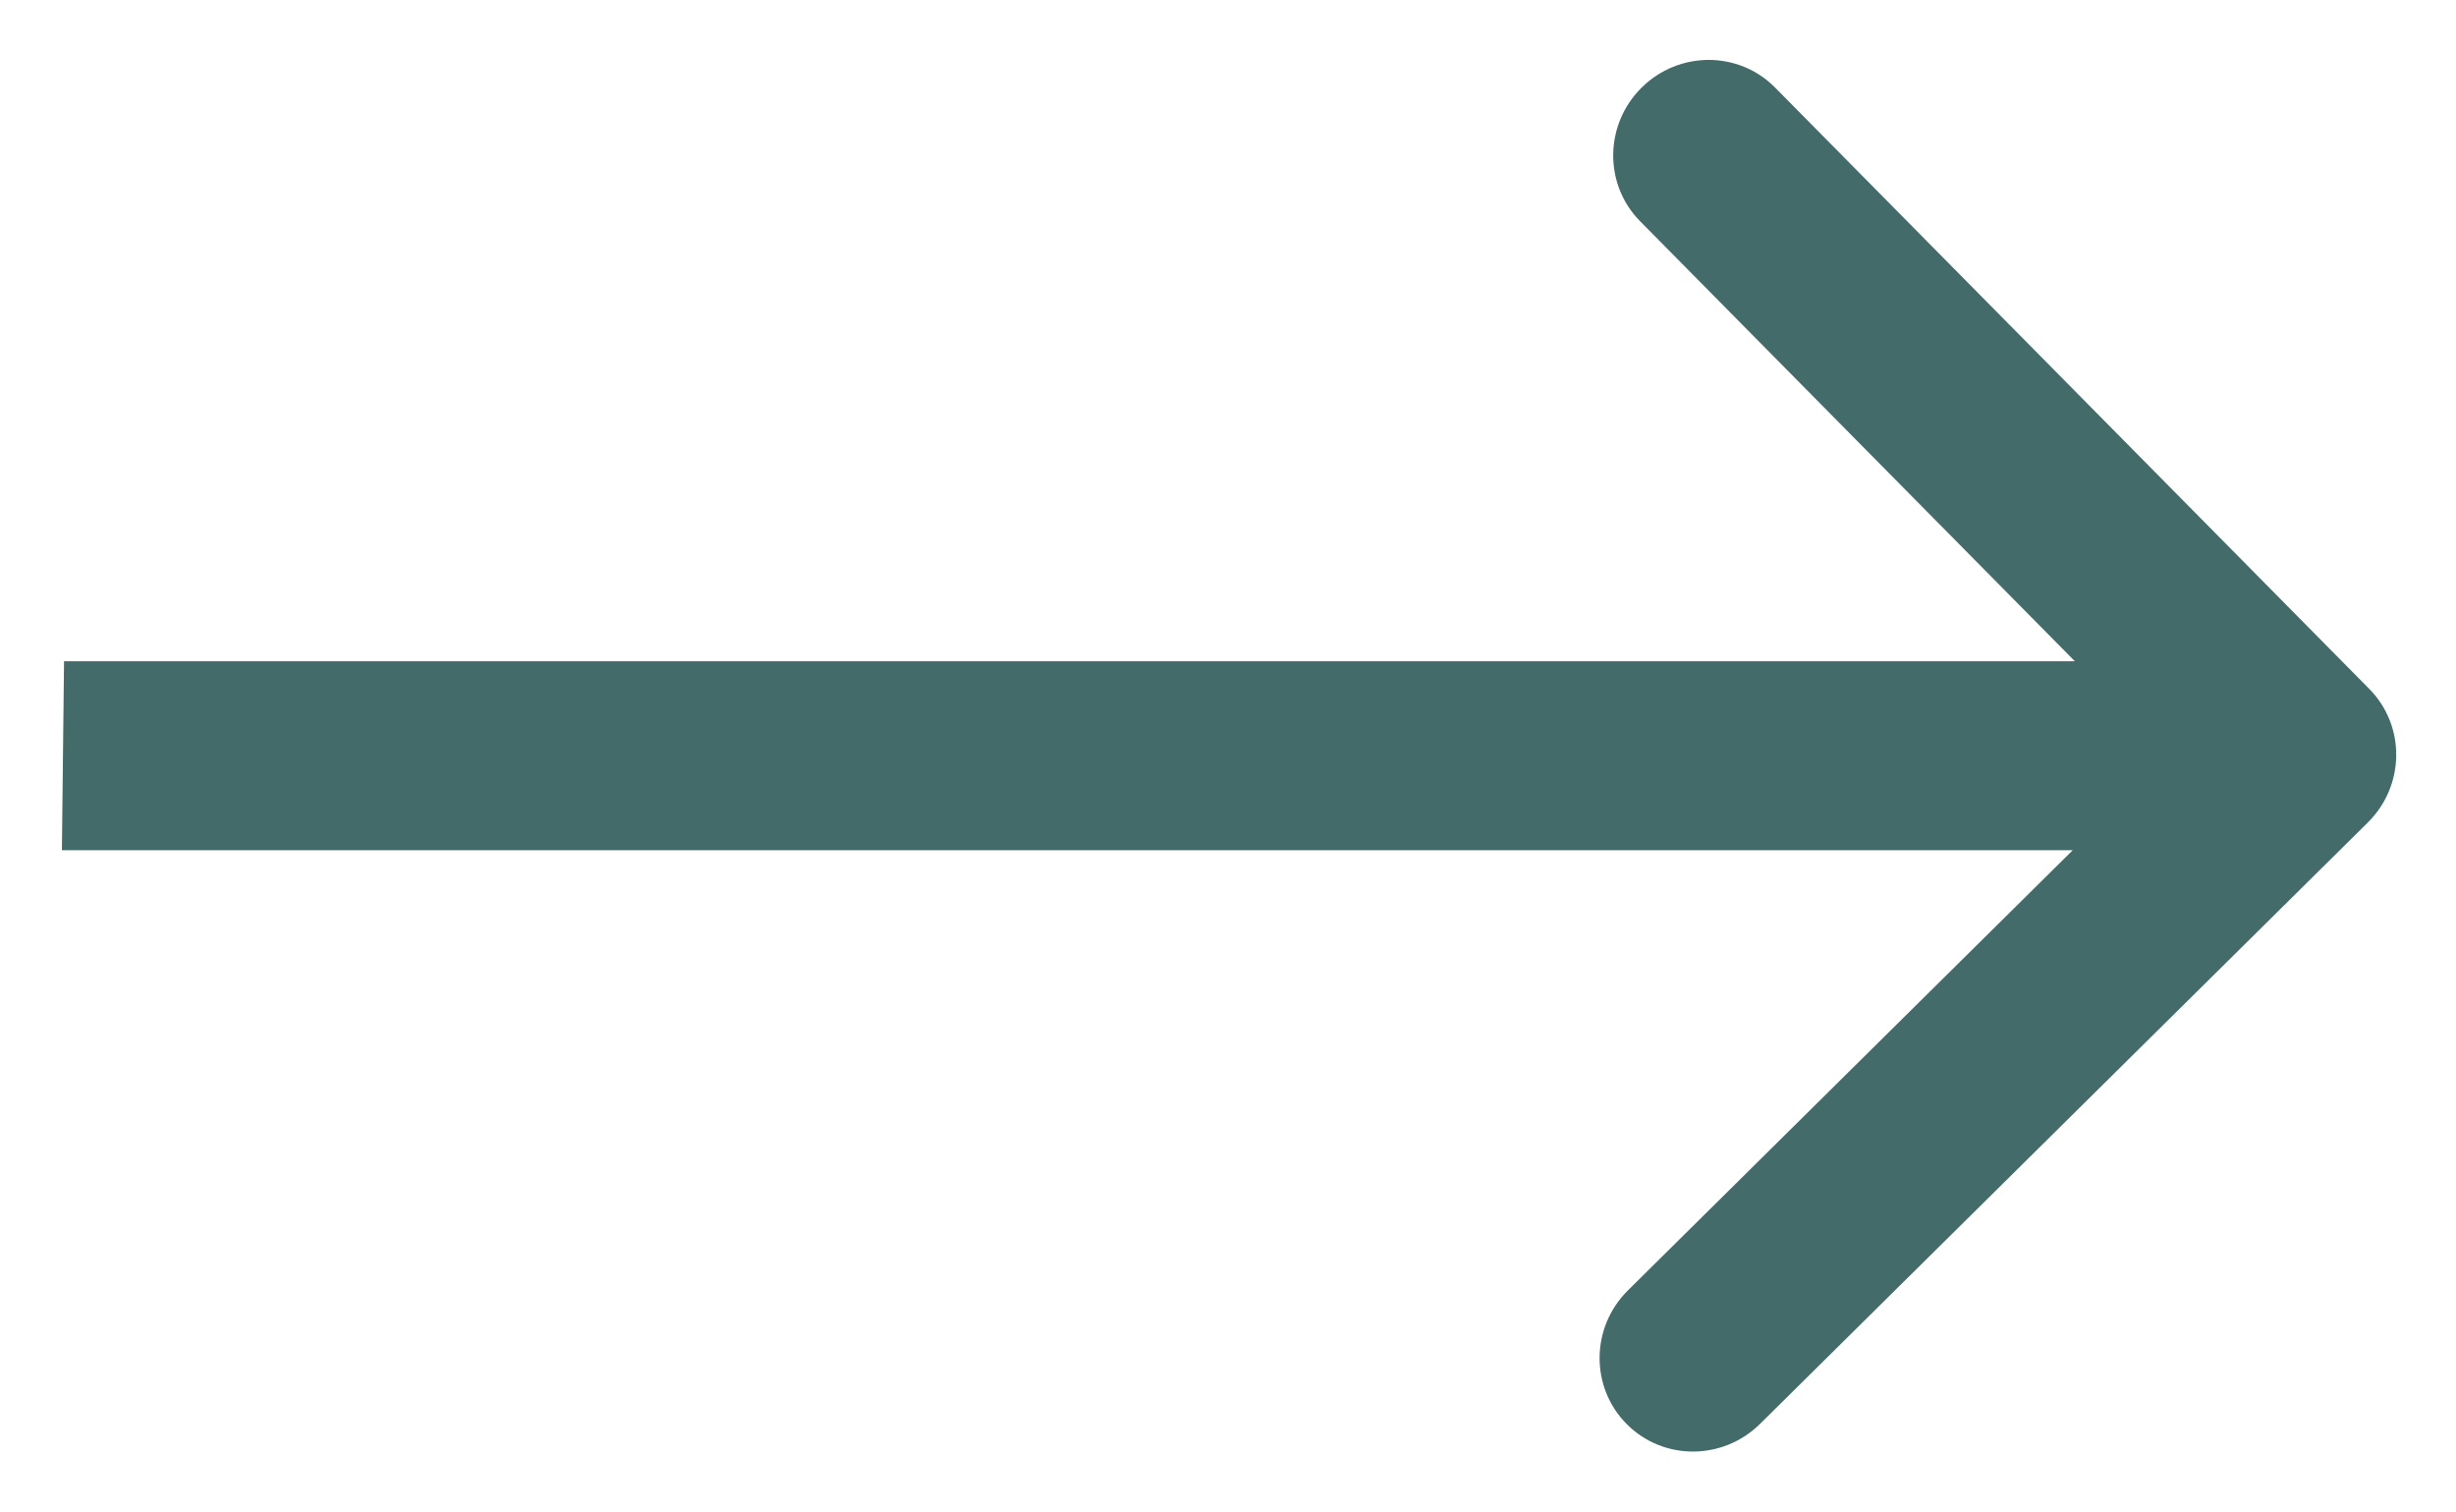
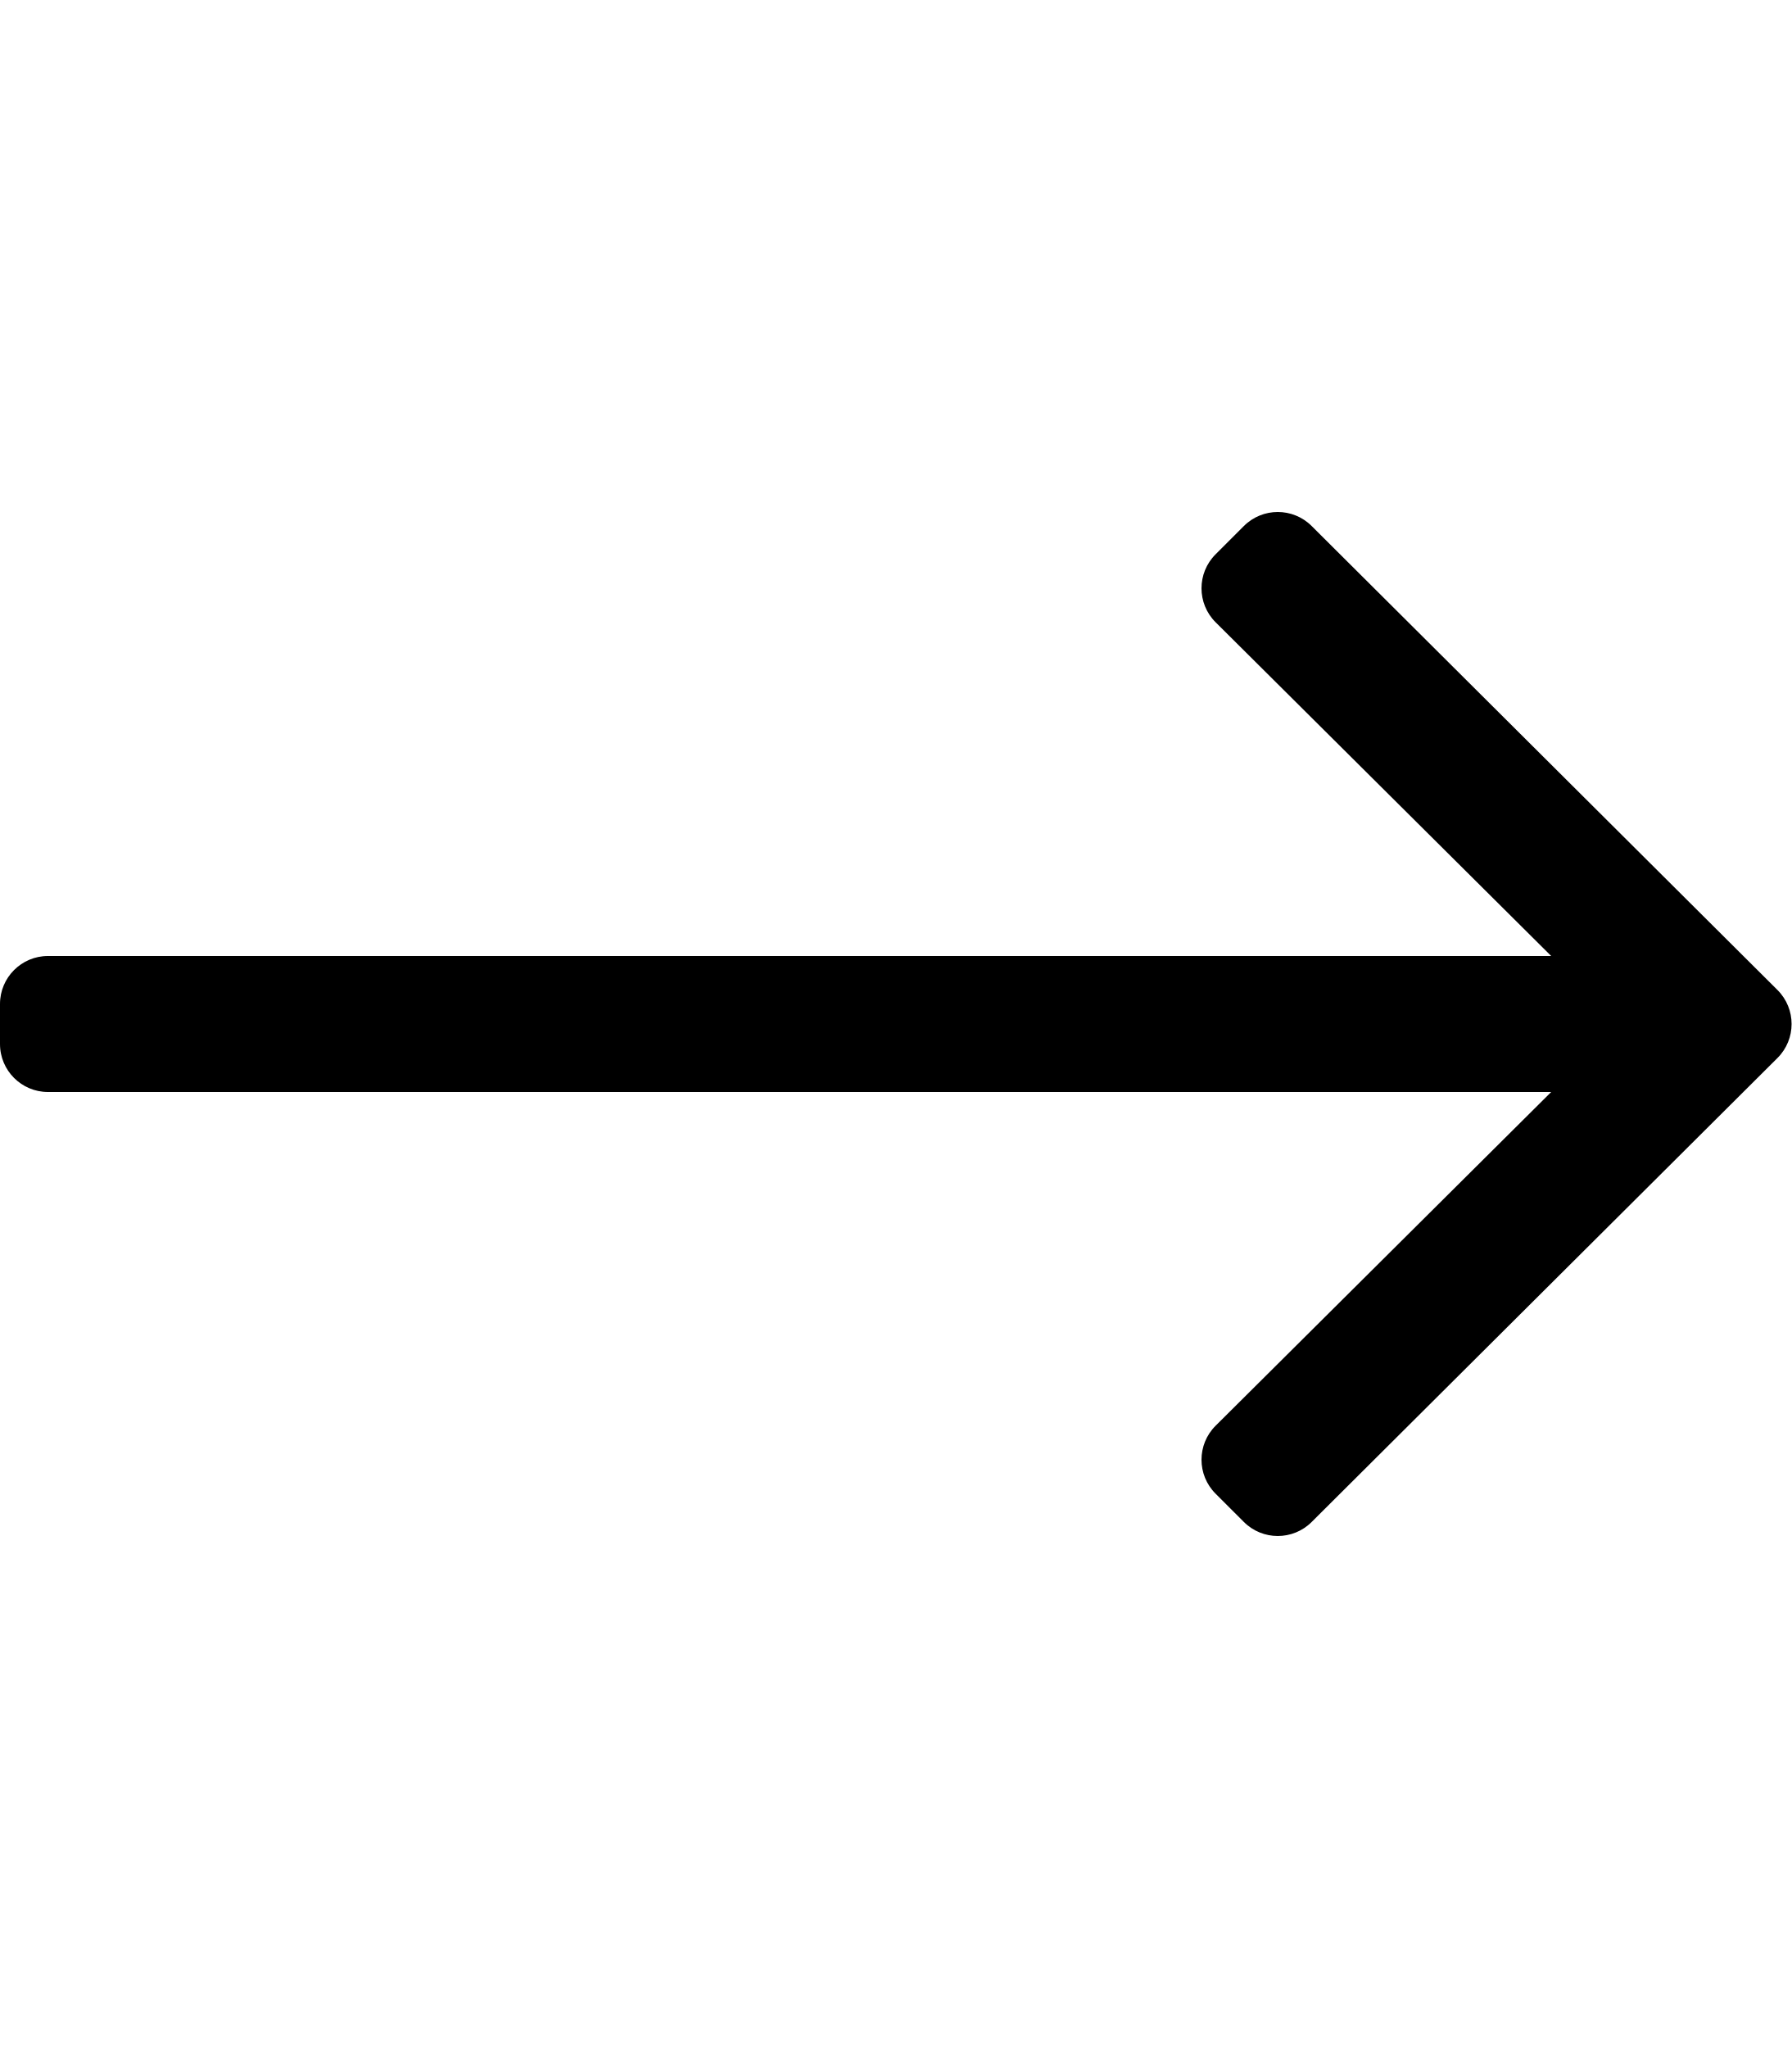
- <svg xmlns="http://www.w3.org/2000/svg" width="39" height="24" viewBox="0 0 39 24" fill="#426B69">
-   <path d="M37.599 13.061C38.192 12.475 38.202 11.525 37.623 10.939L28.188 1.391C27.61 0.805 26.66 0.805 26.068 1.391C25.476 1.977 25.465 2.927 26.044 3.513L34.43 12L25.852 20.488C25.26 21.073 25.249 22.023 25.828 22.609C26.407 23.195 27.356 23.195 27.949 22.609L37.599 13.061ZM0.983 13.5L36.534 13.5L36.568 10.5L1.017 10.5L0.983 13.5Z" />
+ <svg xmlns="http://www.w3.org/2000/svg" fill="currentColor" aria-hidden="true" data-prefix="fal" data-icon="long-arrow-right" role="img" viewBox="0 0 448 512" class="svg-inline--fa fa-long-arrow-right fa-w-14 fa-7x">
+   <path d="M311.03 131.515l-7.071 7.07c-4.686 4.686-4.686 12.284 0 16.971L387.887 239H12c-6.627 0-12 5.373-12 12v10c0 6.627 5.373 12 12 12h375.887l-83.928 83.444c-4.686 4.686-4.686 12.284 0 16.971l7.071 7.07c4.686 4.686 12.284 4.686 16.97 0l116.485-116c4.686-4.686 4.686-12.284 0-16.971L328 131.515c-4.686-4.687-12.284-4.687-16.97 0z" class="" />
</svg>
